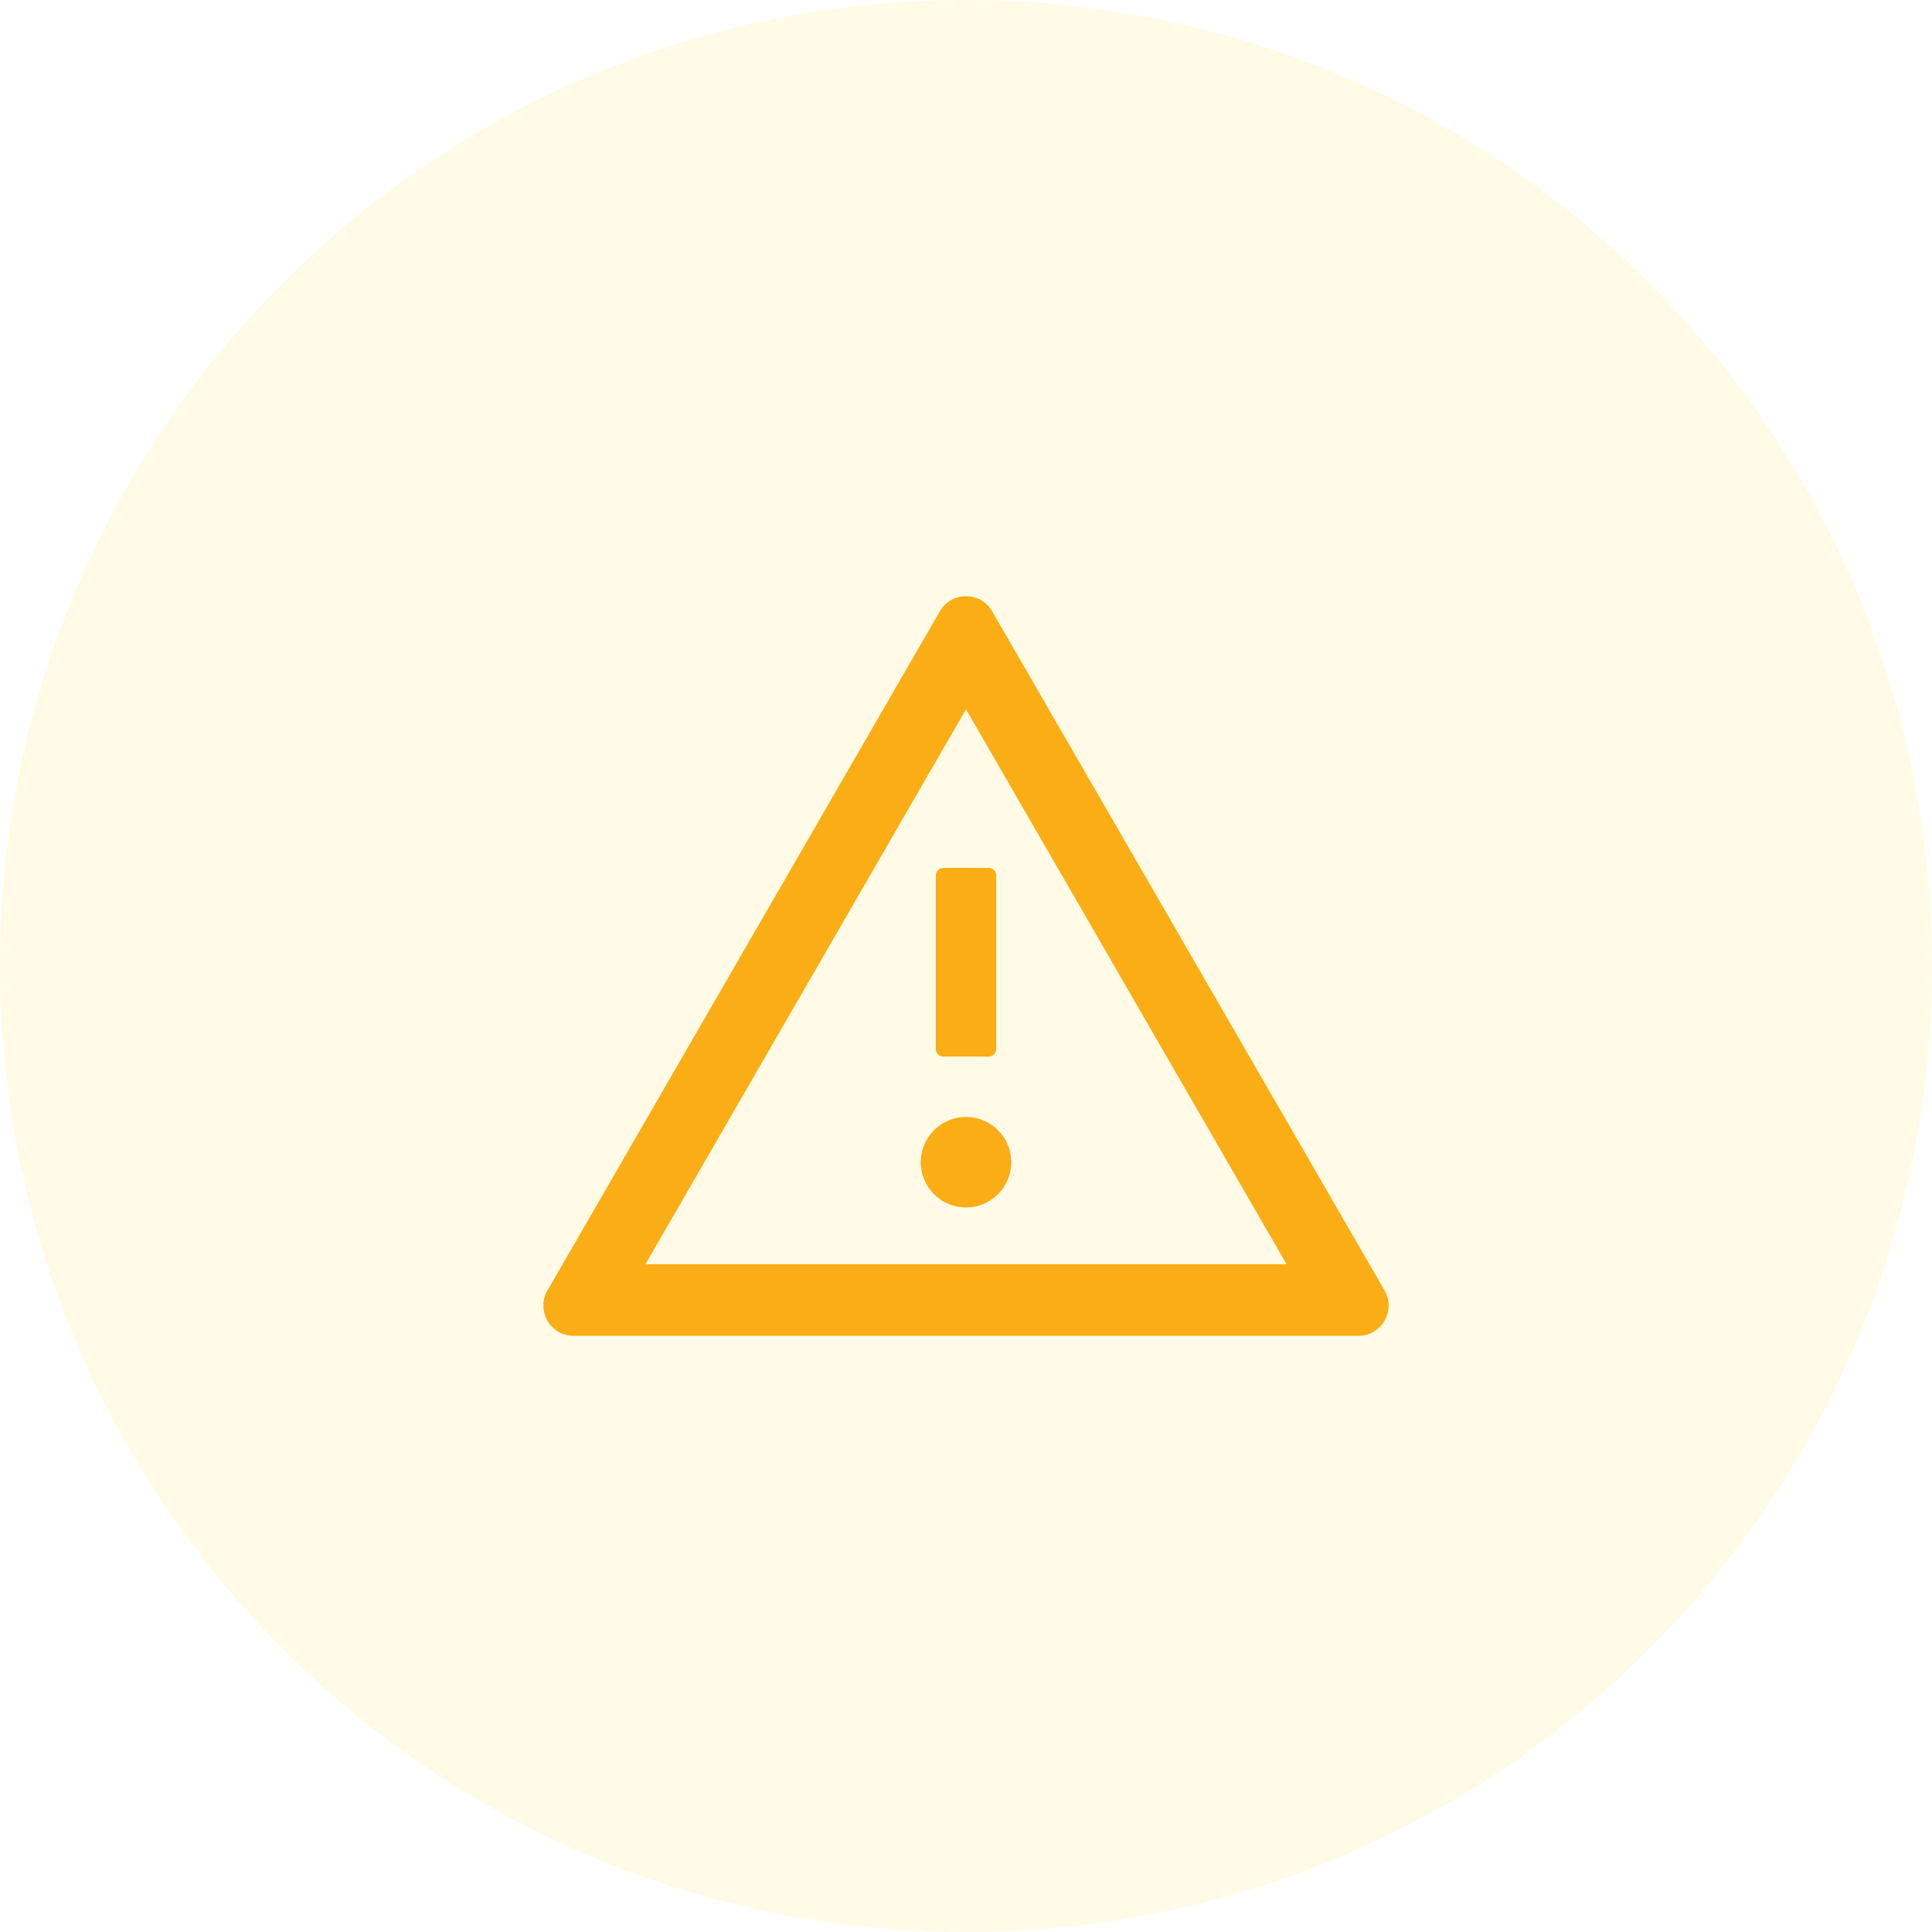
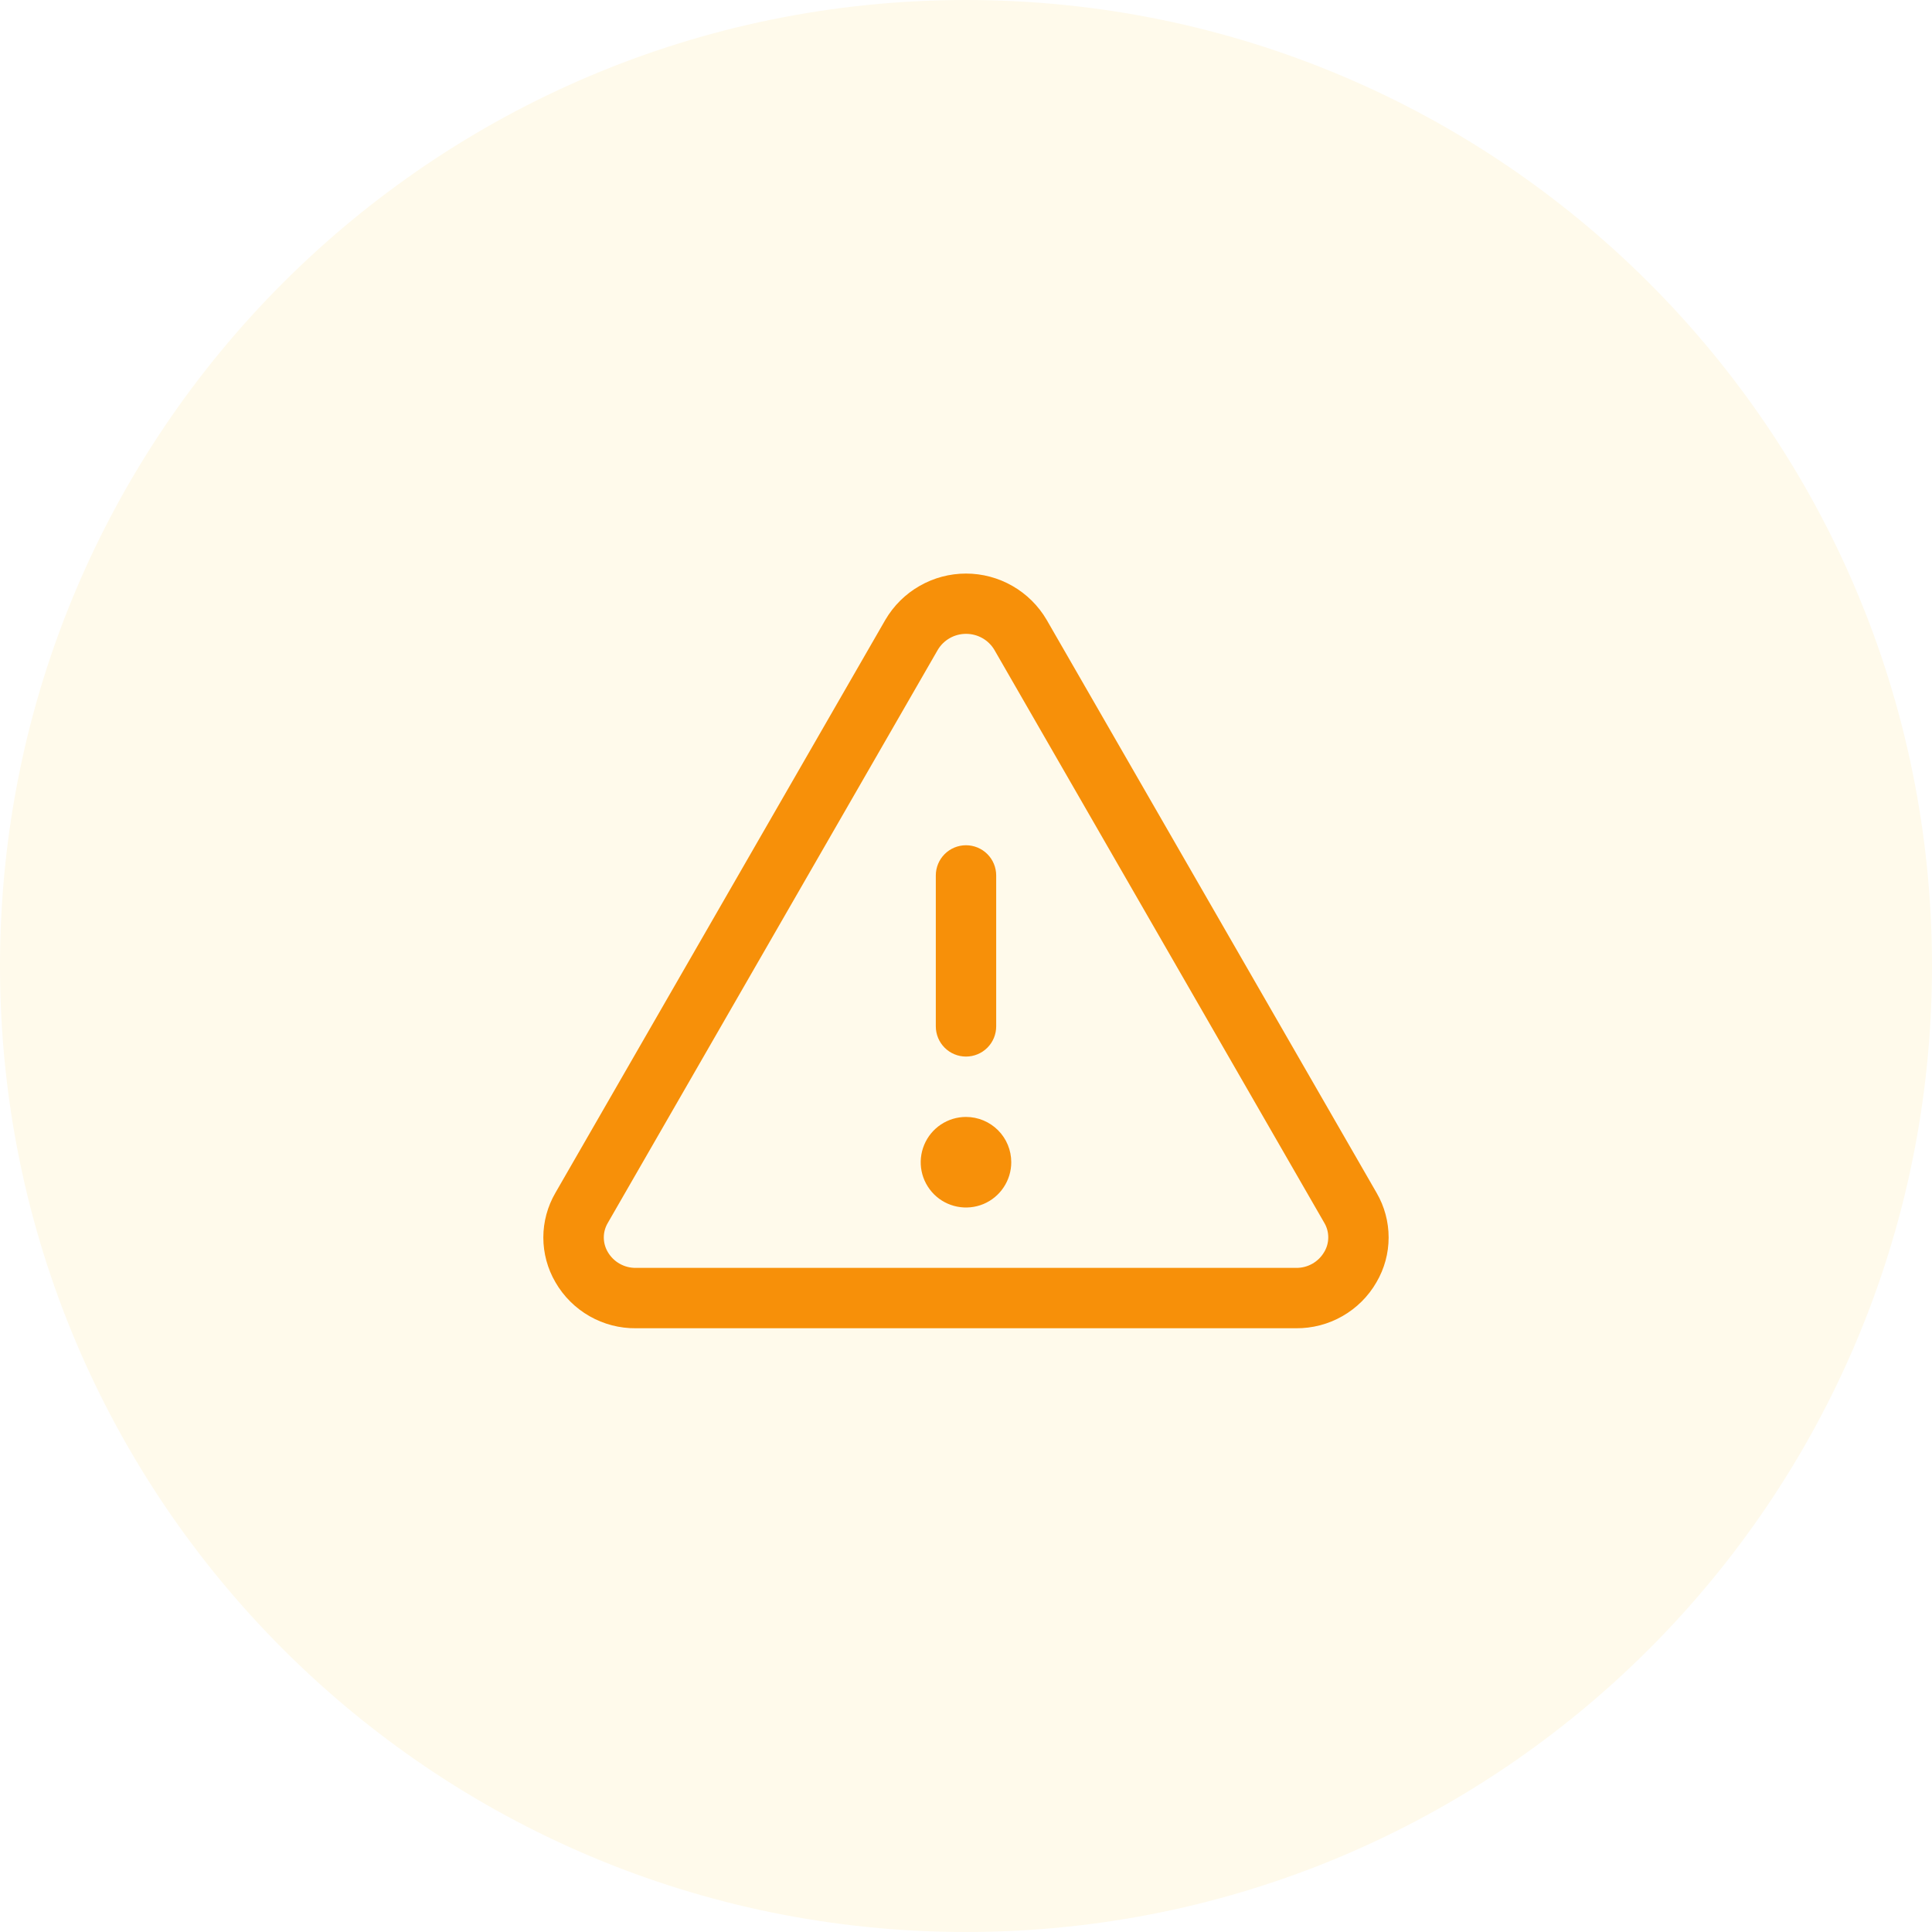
- <svg xmlns="http://www.w3.org/2000/svg" width="32" height="32" viewBox="0 0 32 32" fill="none">
-   <rect width="32" height="32" rx="16" fill="#FFFBE6" />
-   <path d="M15.25 19.25C15.25 19.449 15.329 19.64 15.47 19.78C15.61 19.921 15.801 20 16 20C16.199 20 16.39 19.921 16.53 19.78C16.671 19.64 16.75 19.449 16.75 19.25C16.75 19.051 16.671 18.86 16.53 18.72C16.39 18.579 16.199 18.5 16 18.5C15.801 18.5 15.61 18.579 15.47 18.72C15.329 18.86 15.25 19.051 15.25 19.25ZM15.5 14.5V17.375C15.5 17.444 15.556 17.5 15.625 17.5H16.375C16.444 17.5 16.5 17.444 16.5 17.375V14.5C16.5 14.431 16.444 14.375 16.375 14.375H15.625C15.556 14.375 15.5 14.431 15.5 14.5ZM22.933 21.375L16.433 10.125C16.336 9.958 16.169 9.875 16 9.875C15.831 9.875 15.662 9.958 15.567 10.125L9.067 21.375C8.875 21.709 9.116 22.125 9.5 22.125H22.5C22.884 22.125 23.125 21.709 22.933 21.375ZM10.691 20.939L16 11.748L21.309 20.939H10.691Z" fill="#FAAD14" />
+ <svg xmlns="http://www.w3.org/2000/svg" width="40" height="40" viewBox="0 0 40 40" fill="none">
+   <rect width="40" height="40" rx="20" fill="#FFFAEB" />
+   <path d="M28.5 24.695L21.668 12.83C21.497 12.539 21.253 12.298 20.961 12.131C20.668 11.963 20.337 11.875 20 11.875C19.663 11.875 19.331 11.963 19.039 12.131C18.746 12.298 18.503 12.539 18.332 12.83L11.5 24.695C11.336 24.976 11.249 25.296 11.249 25.621C11.249 25.947 11.336 26.267 11.5 26.548C11.668 26.84 11.912 27.082 12.205 27.25C12.498 27.417 12.83 27.504 13.168 27.5H26.832C27.169 27.503 27.501 27.417 27.794 27.249C28.087 27.082 28.33 26.84 28.498 26.548C28.663 26.267 28.75 25.947 28.75 25.621C28.75 25.296 28.664 24.976 28.5 24.695ZM27.416 25.922C27.357 26.023 27.271 26.108 27.169 26.165C27.066 26.223 26.95 26.252 26.832 26.25H13.168C13.05 26.252 12.934 26.223 12.831 26.165C12.729 26.108 12.643 26.023 12.584 25.922C12.53 25.831 12.501 25.726 12.501 25.62C12.501 25.514 12.53 25.41 12.584 25.319L19.416 13.454C19.476 13.353 19.562 13.269 19.665 13.211C19.767 13.153 19.884 13.123 20.001 13.123C20.119 13.123 20.235 13.153 20.338 13.211C20.441 13.269 20.527 13.353 20.587 13.454L27.419 25.319C27.473 25.41 27.501 25.515 27.5 25.621C27.5 25.727 27.471 25.831 27.416 25.922ZM19.375 21.25V18.125C19.375 17.959 19.441 17.8 19.558 17.683C19.675 17.566 19.834 17.5 20 17.5C20.166 17.5 20.325 17.566 20.442 17.683C20.559 17.8 20.625 17.959 20.625 18.125V21.25C20.625 21.416 20.559 21.575 20.442 21.692C20.325 21.809 20.166 21.875 20 21.875C19.834 21.875 19.675 21.809 19.558 21.692C19.441 21.575 19.375 21.416 19.375 21.25ZM20.937 24.063C20.937 24.248 20.882 24.429 20.779 24.583C20.676 24.738 20.53 24.858 20.359 24.929C20.187 25 19.999 25.018 19.817 24.982C19.635 24.946 19.468 24.857 19.337 24.726C19.206 24.594 19.116 24.427 19.08 24.245C19.044 24.064 19.063 23.875 19.134 23.704C19.205 23.532 19.325 23.386 19.479 23.283C19.633 23.18 19.814 23.125 20 23.125C20.248 23.125 20.487 23.224 20.663 23.4C20.839 23.576 20.937 23.814 20.937 24.063Z" fill="#F79009" />
</svg>
